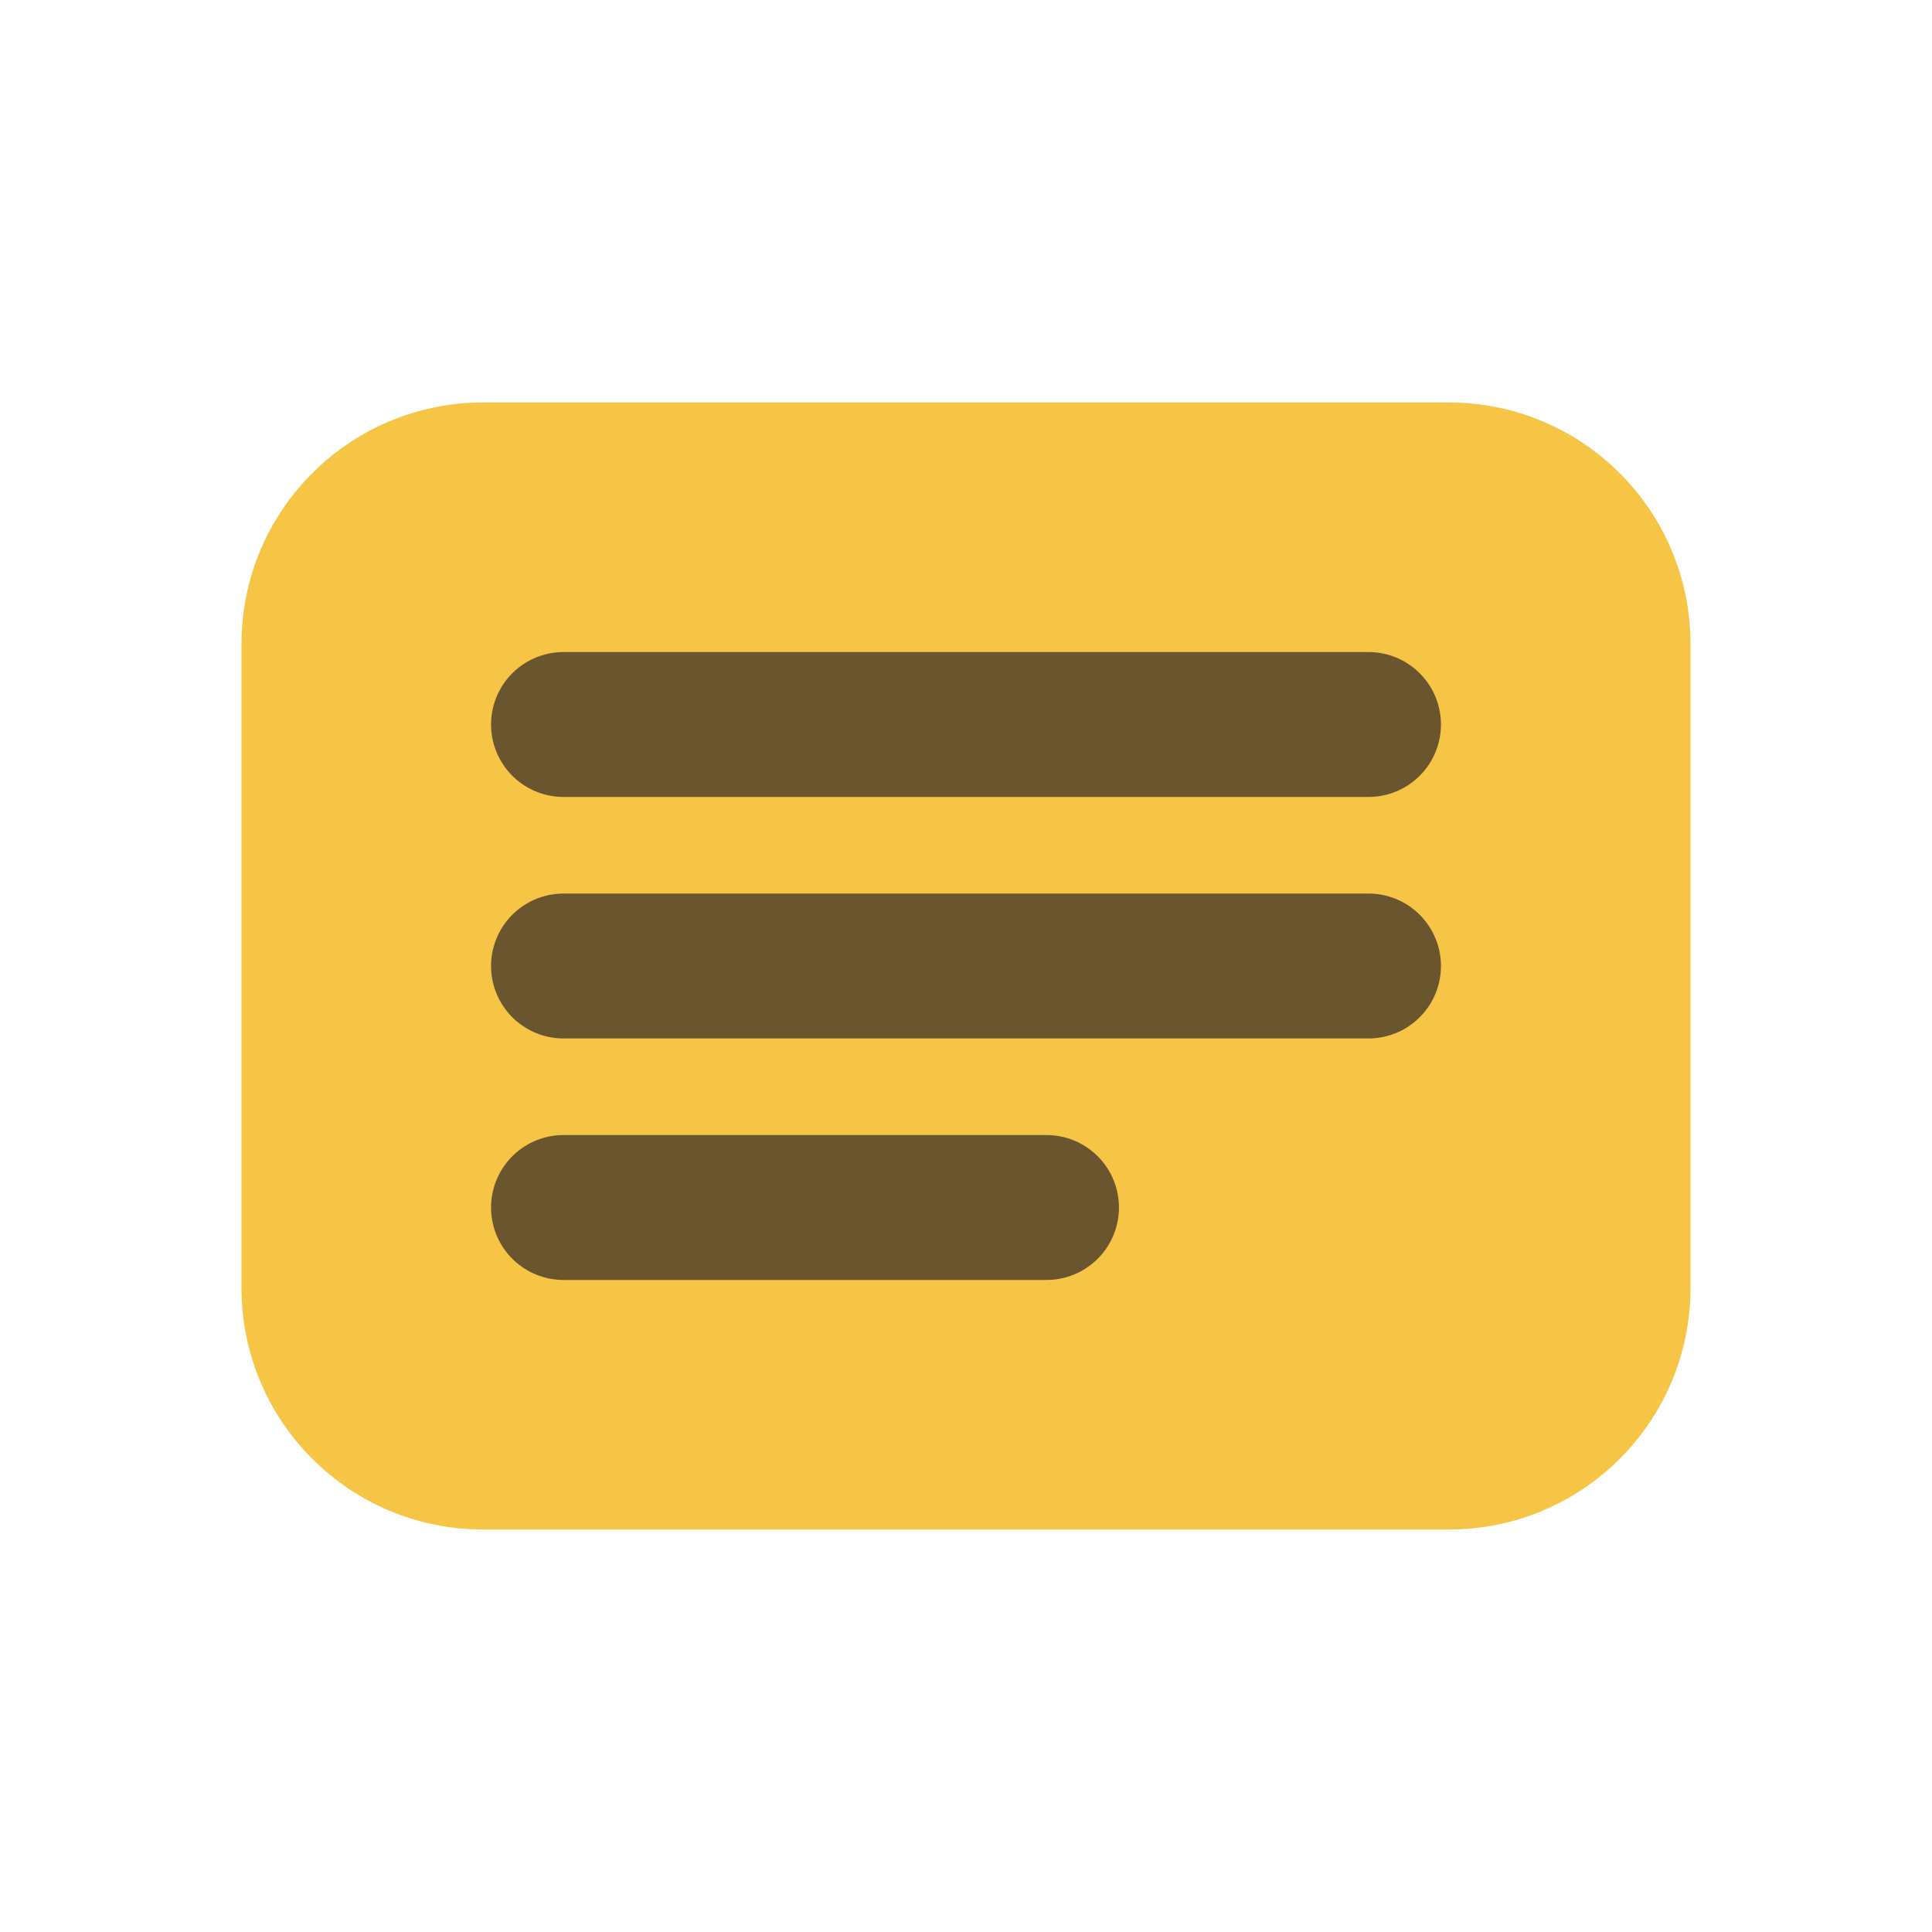
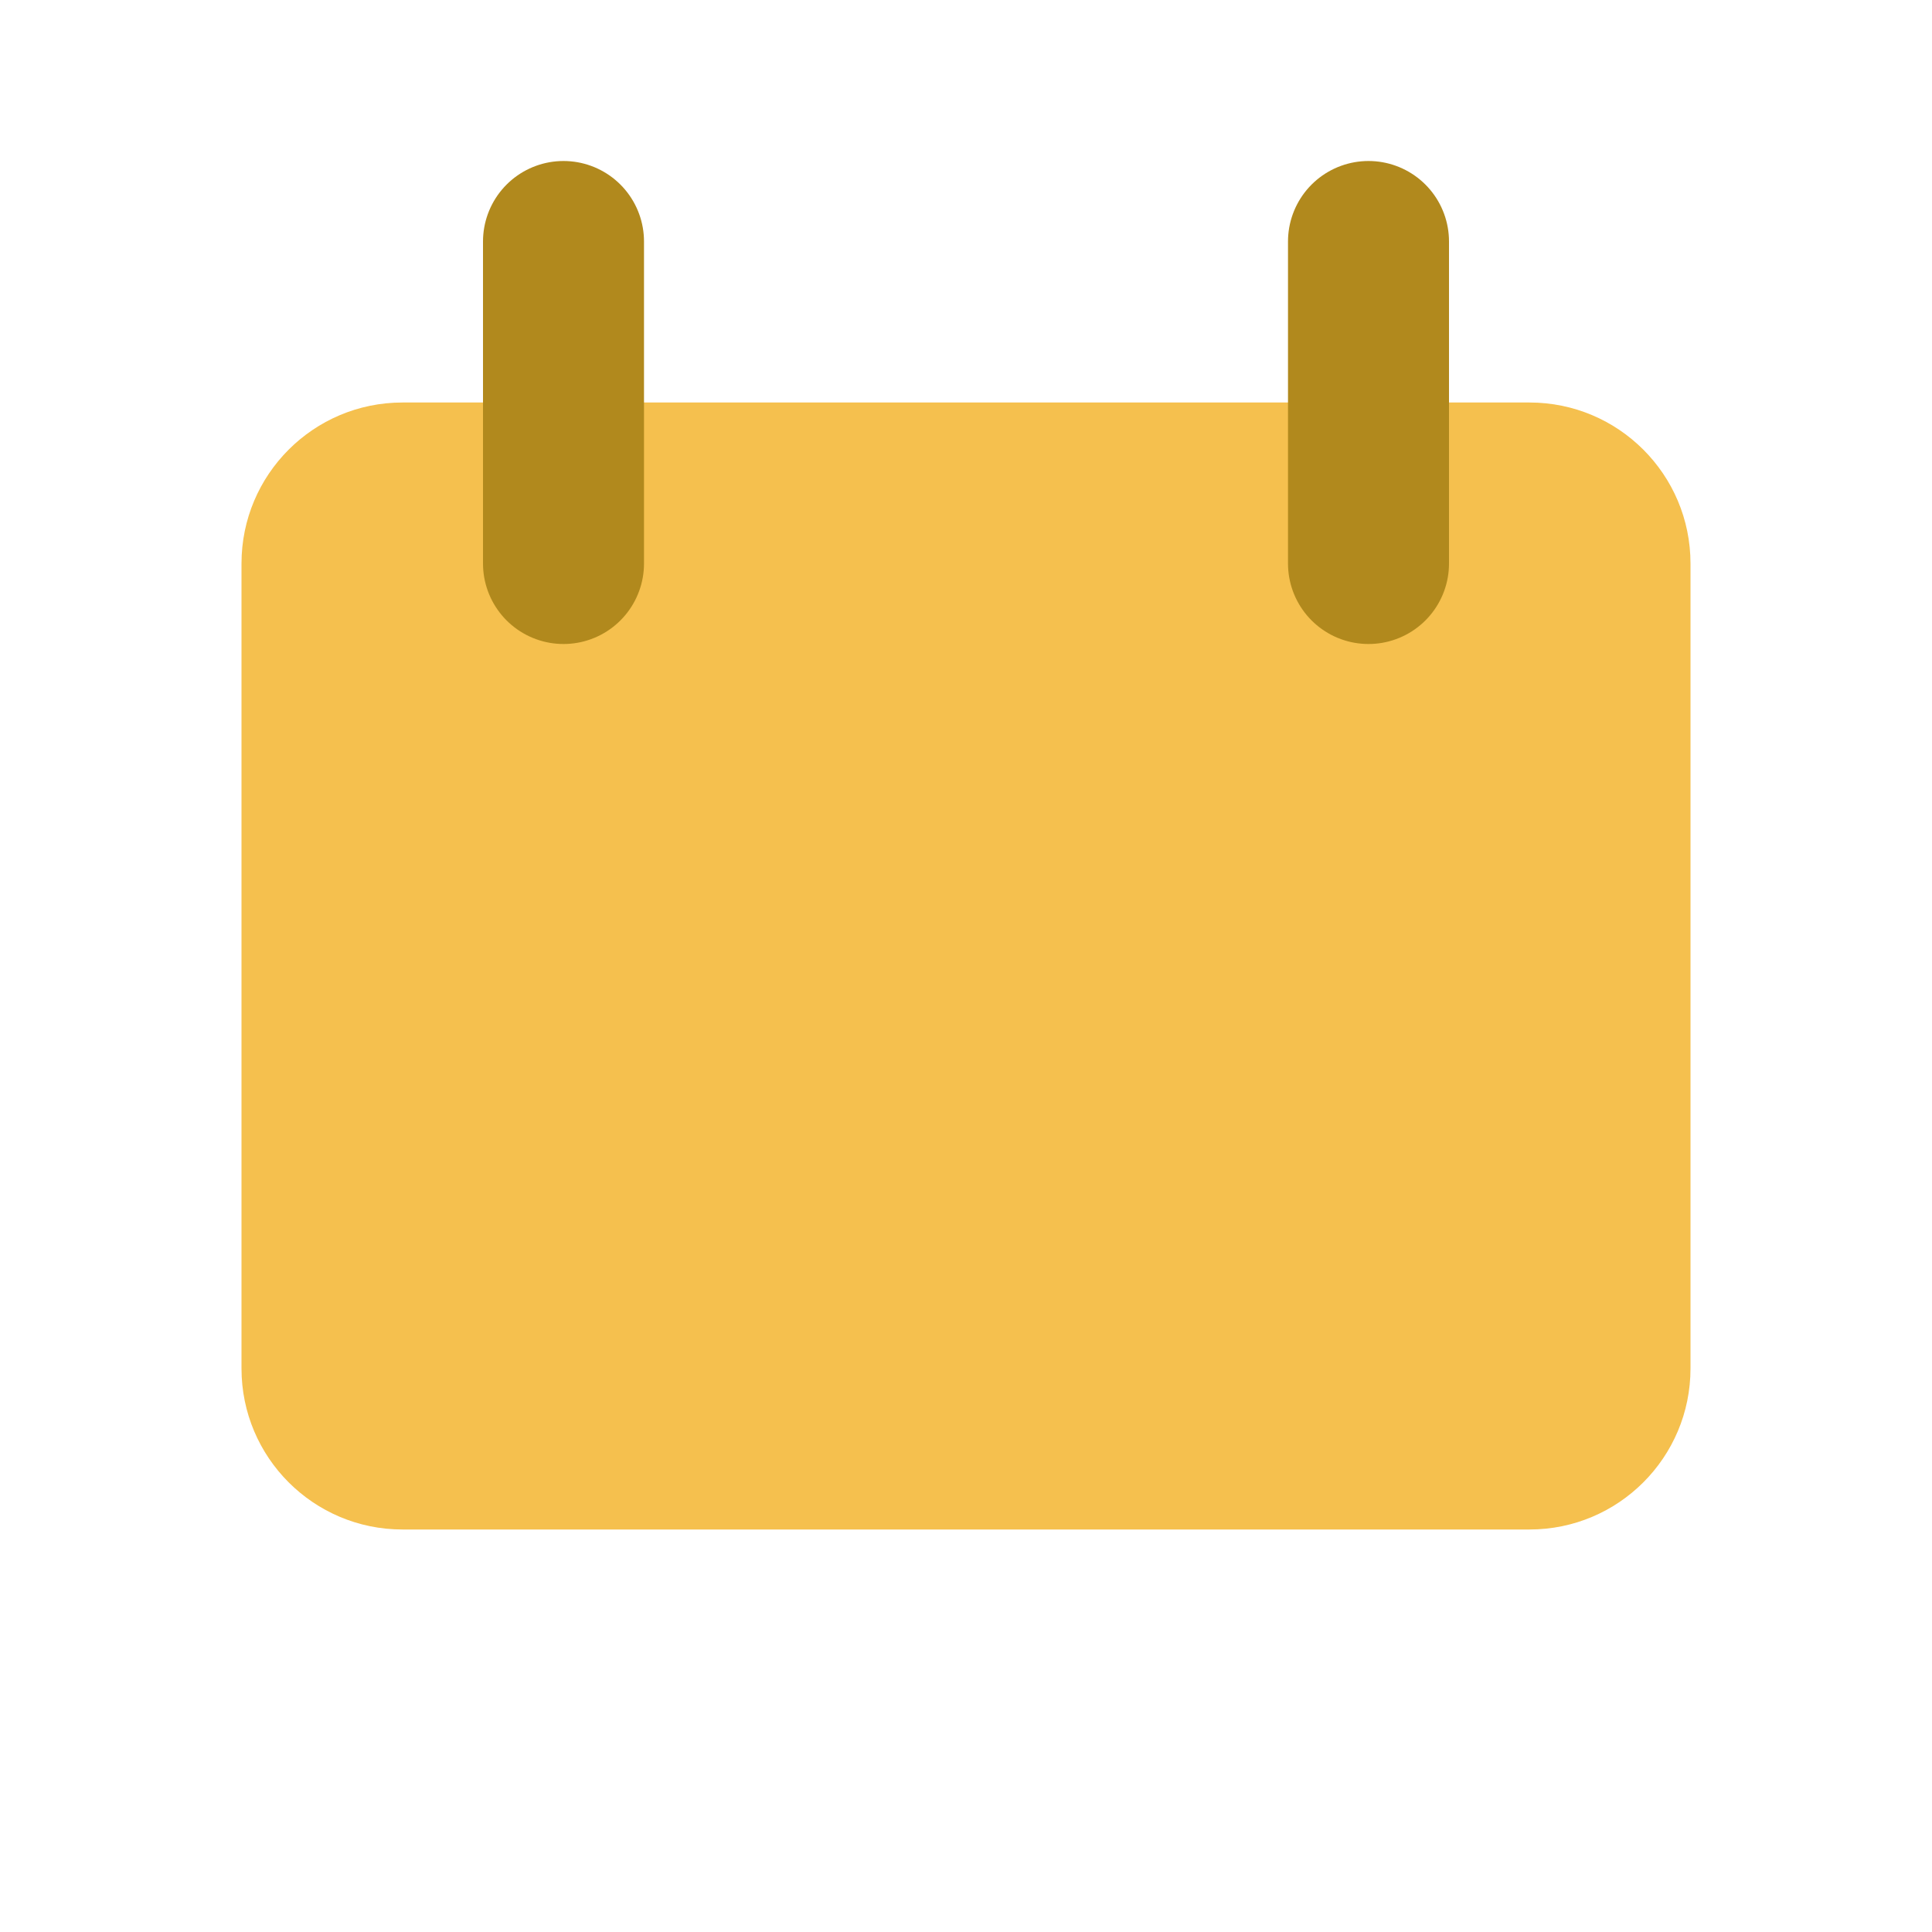
<svg xmlns="http://www.w3.org/2000/svg" viewBox="0 0 24 24">
-   <rect x="3" y="5" width="18" height="14" rx="3" fill="#F6C546" />
-   <path d="M7 9h10M7 12h10M7 15h6" stroke="#6B552E" stroke-width="1.8" stroke-linecap="round" />
+   <rect x="3" y="5" width="18" height="14" rx="2" fill="#F5C04E" />
+   <path d="M7 3v4M17 3v4" stroke="#B1891D" stroke-width="2" stroke-linecap="round" />
</svg>
